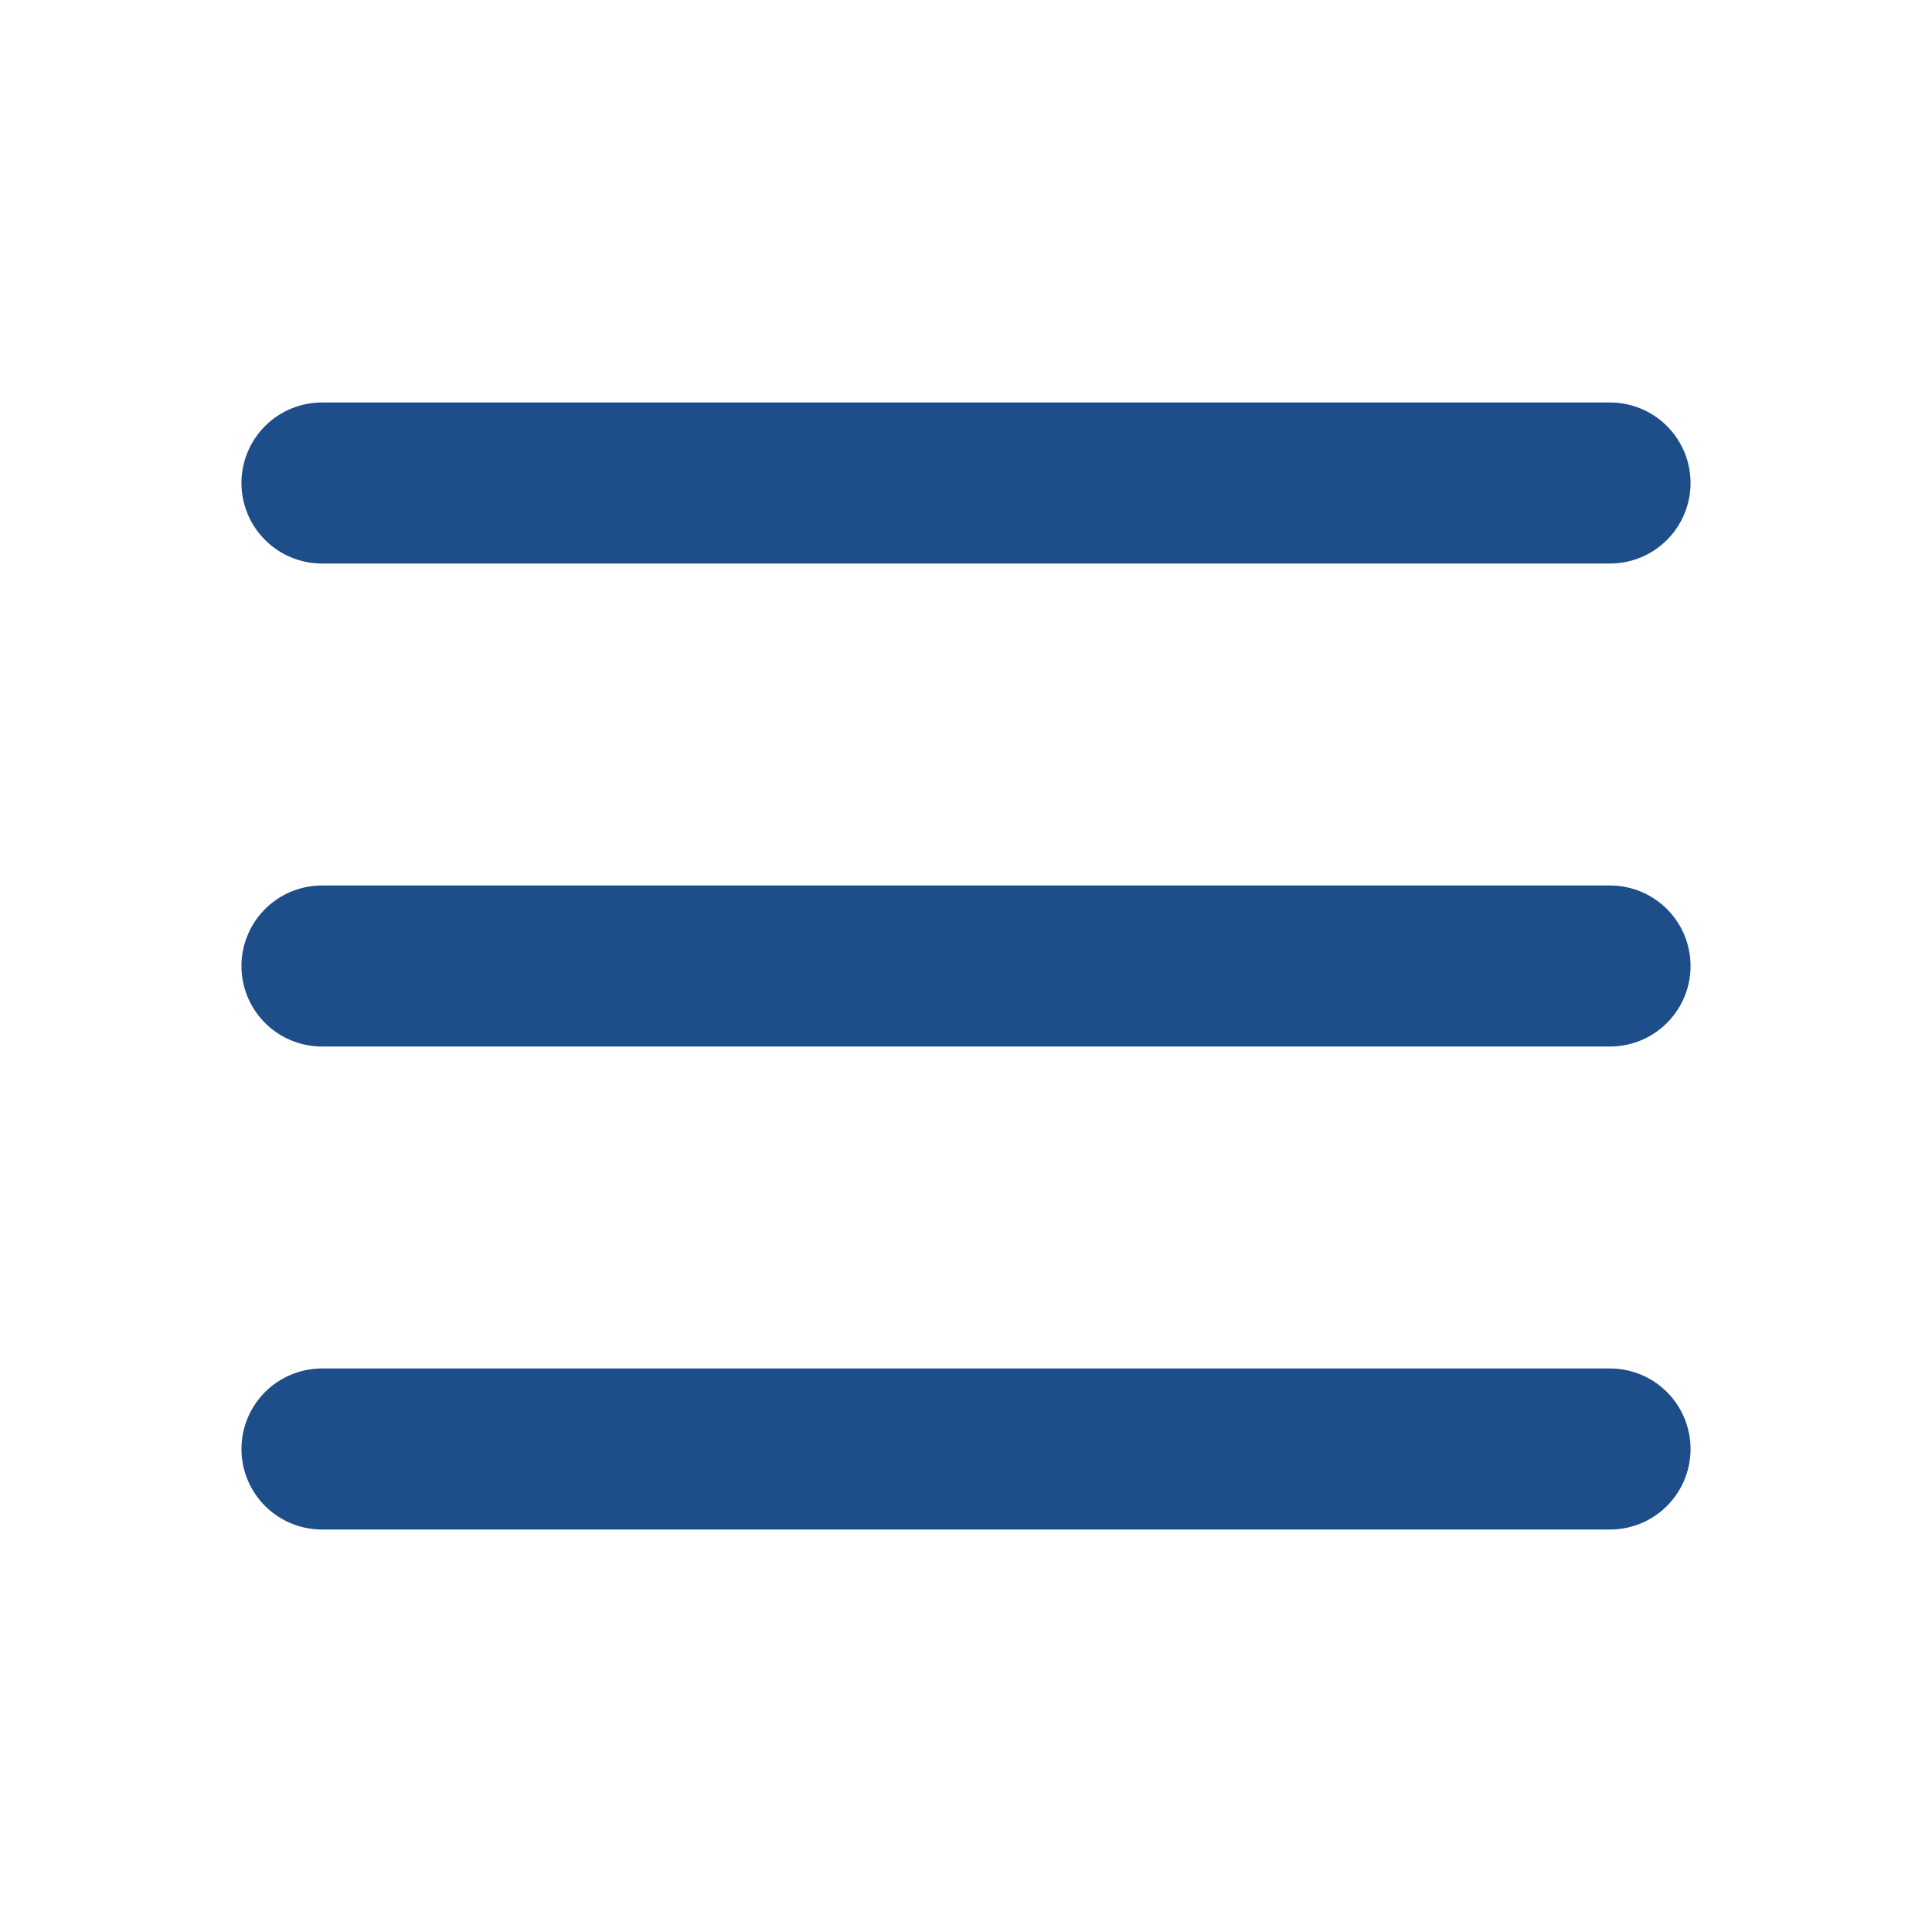
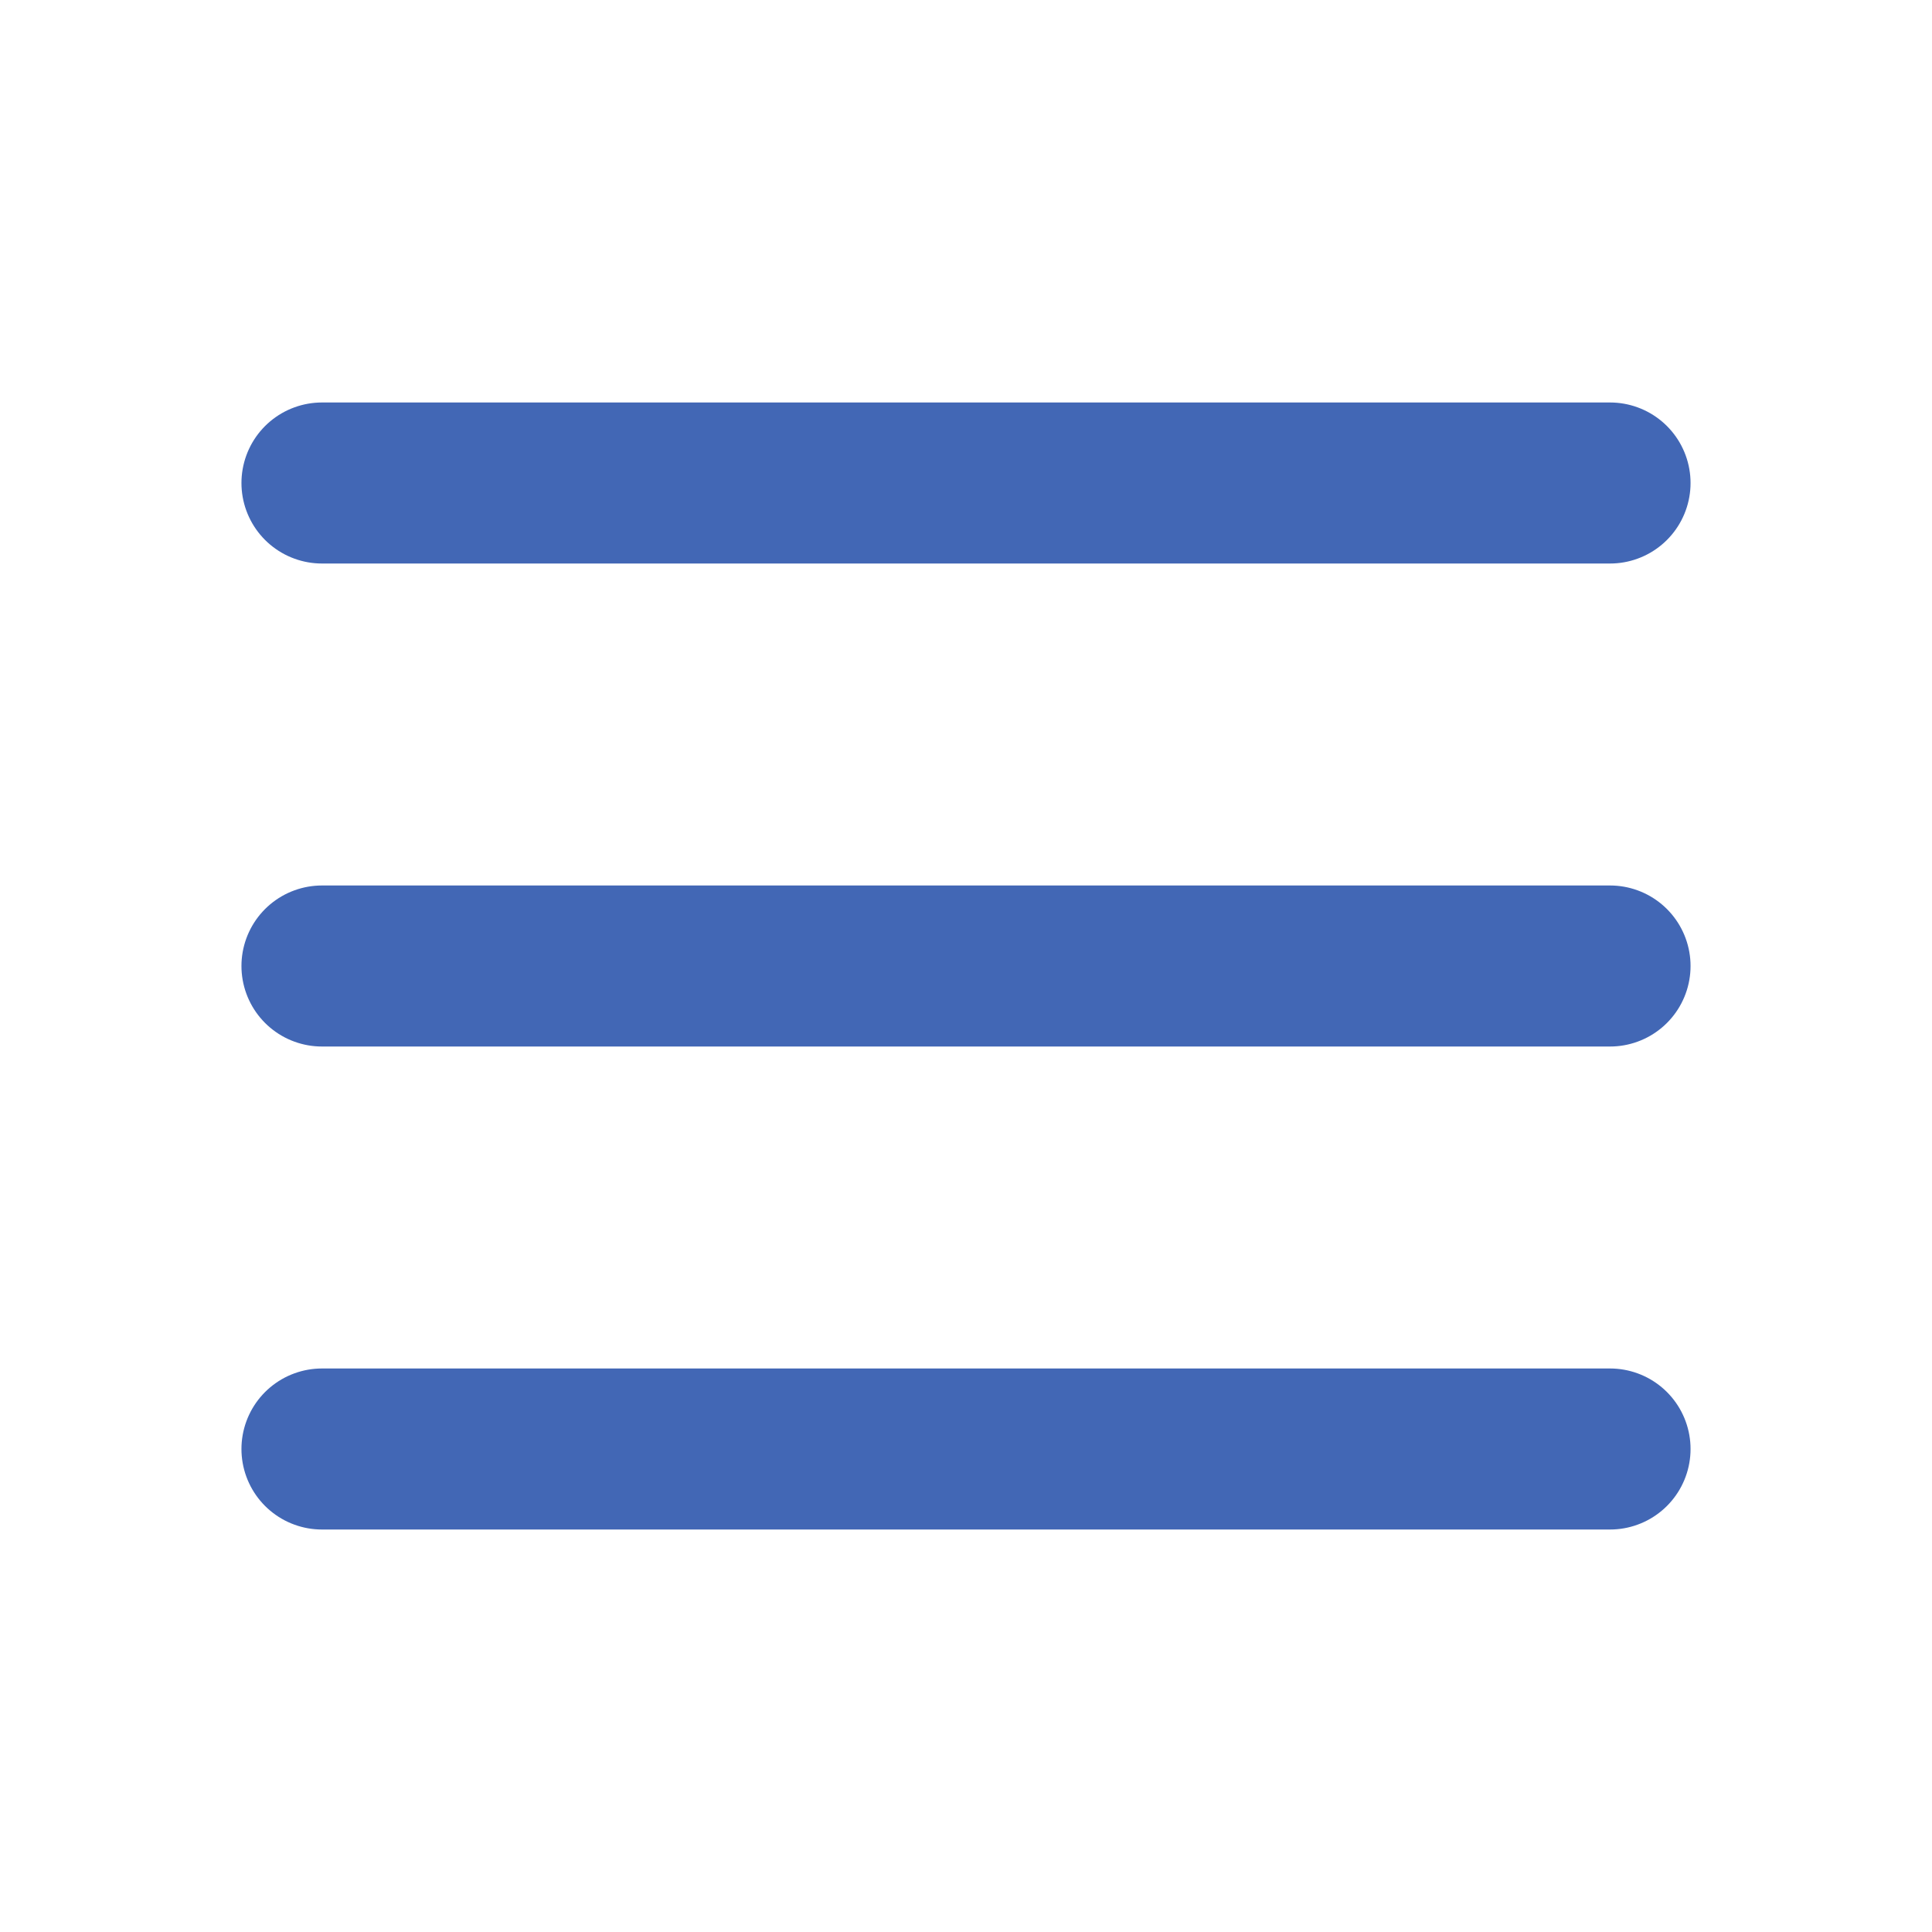
<svg xmlns="http://www.w3.org/2000/svg" preserveAspectRatio="none" overflow="visible" style="display: block;" width="20" height="20" viewBox="0 0 20 20" fill="none">
  <g id="Frame">
-     <path id="Vector" d="M3.333 5H16.667M3.333 10H16.667M3.333 15H16.667" stroke-width="1.667" stroke-linecap="round" stroke="#1D4E89" />
+     <path id="Vector" d="M3.333 5H16.667M3.333 10H16.667M3.333 15H16.667" stroke-width="1.667" stroke-linecap="round" stroke="#4267B5" />
  </g>
</svg>
